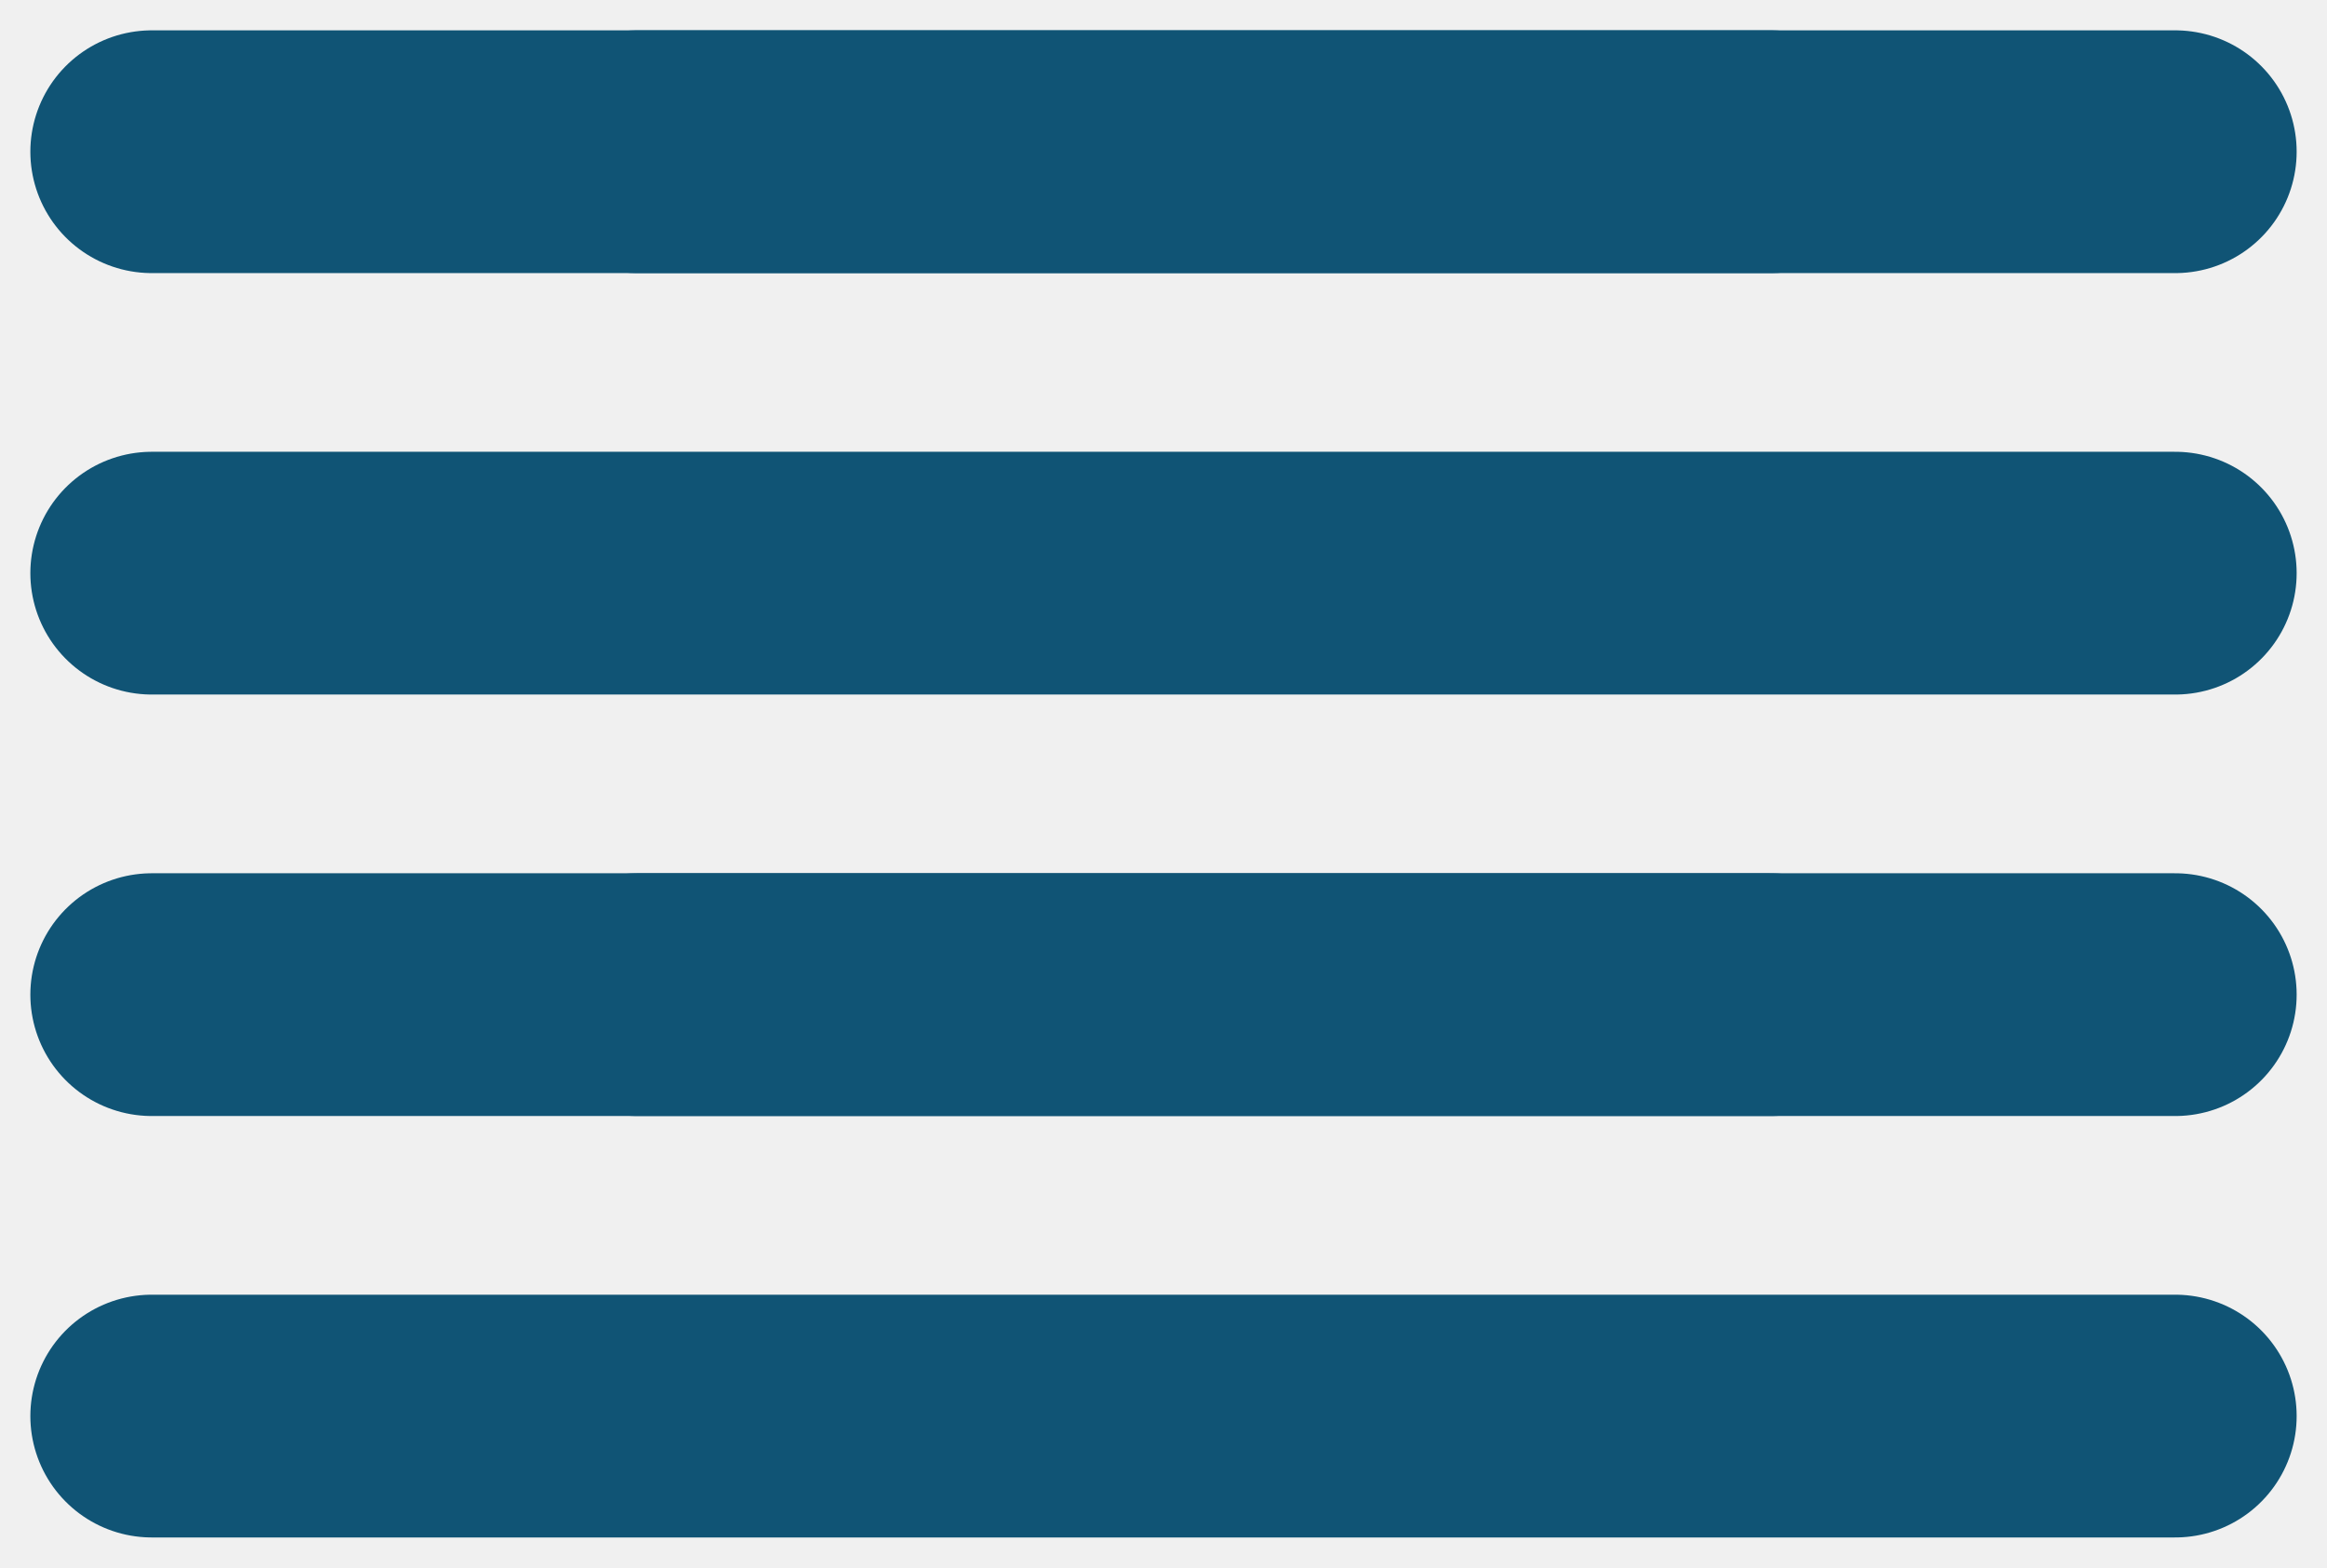
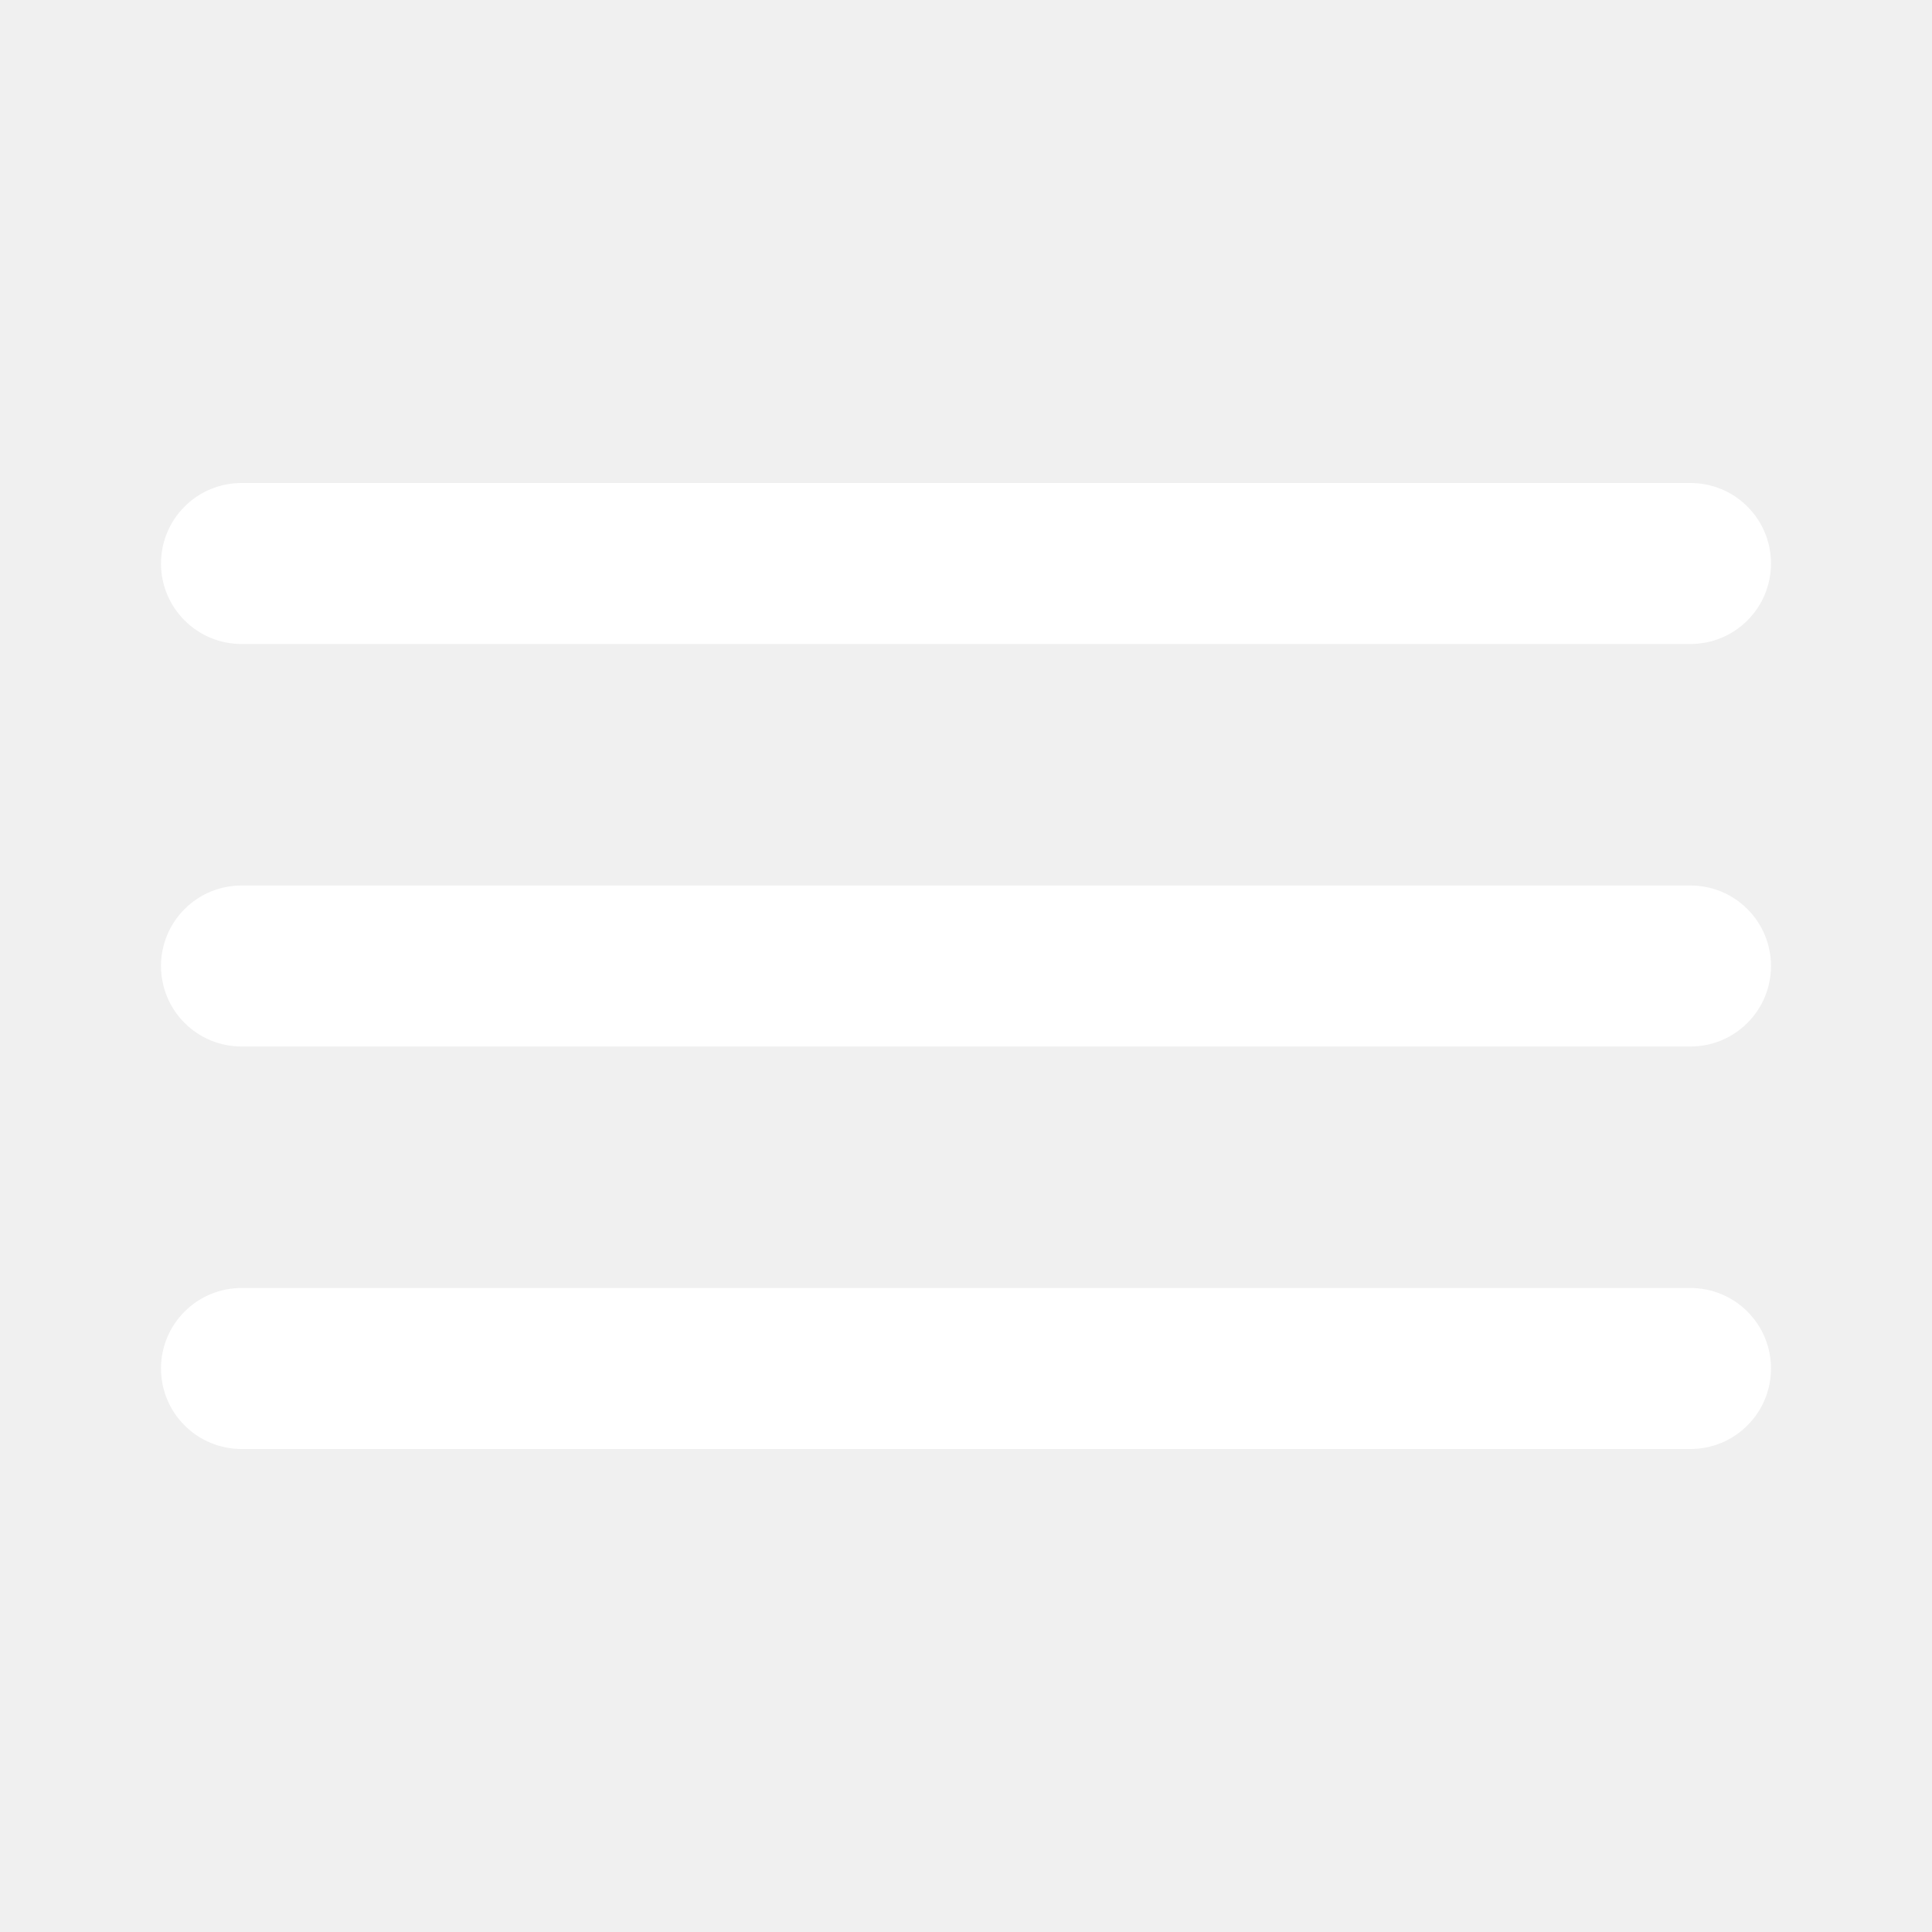
- <svg xmlns="http://www.w3.org/2000/svg" width="46" height="31" viewBox="0 0 46 31" fill="none">
-   <path d="M3 11.333H43" stroke="#105475" stroke-width="4.8" stroke-linecap="round" />
-   <path d="M12.6 3H35" stroke="#105475" stroke-width="4.8" stroke-linecap="round" />
-   <path d="M3 3L43 3" stroke="#105475" stroke-width="4.8" stroke-linecap="round" />
-   <path d="M12.6 19.667H35" stroke="#105475" stroke-width="4.8" stroke-linecap="round" />
-   <path d="M3 19.667L43 19.667" stroke="#105475" stroke-width="4.8" stroke-linecap="round" />
-   <path d="M3 28L43 28" stroke="#105475" stroke-width="4.8" stroke-linecap="round" />
+ <svg xmlns="http://www.w3.org/2000/svg" width="24" height="24" viewBox="0 0 24 24" fill="none">
+   <path d="M3 8H21C21.265 8 21.52 7.895 21.707 7.707C21.895 7.52 22 7.265 22 7C22 6.735 21.895 6.48 21.707 6.293C21.52 6.105 21.265 6 21 6H3C2.735 6 2.48 6.105 2.293 6.293C2.105 6.48 2 6.735 2 7C2 7.265 2.105 7.52 2.293 7.707C2.48 7.895 2.735 8 3 8ZM21 16H3C2.735 16 2.48 16.105 2.293 16.293C2.105 16.48 2 16.735 2 17C2 17.265 2.105 17.52 2.293 17.707C2.48 17.895 2.735 18 3 18H21C21.265 18 21.52 17.895 21.707 17.707C21.895 17.52 22 17.265 22 17C22 16.735 21.895 16.48 21.707 16.293C21.52 16.105 21.265 16 21 16ZM21 11H3C2.735 11 2.48 11.105 2.293 11.293C2.105 11.48 2 11.735 2 12C2 12.265 2.105 12.52 2.293 12.707C2.48 12.895 2.735 13 3 13H21C21.265 13 21.52 12.895 21.707 12.707C21.895 12.52 22 12.265 22 12C22 11.735 21.895 11.48 21.707 11.293C21.52 11.105 21.265 11 21 11Z" fill="white" />
</svg>
